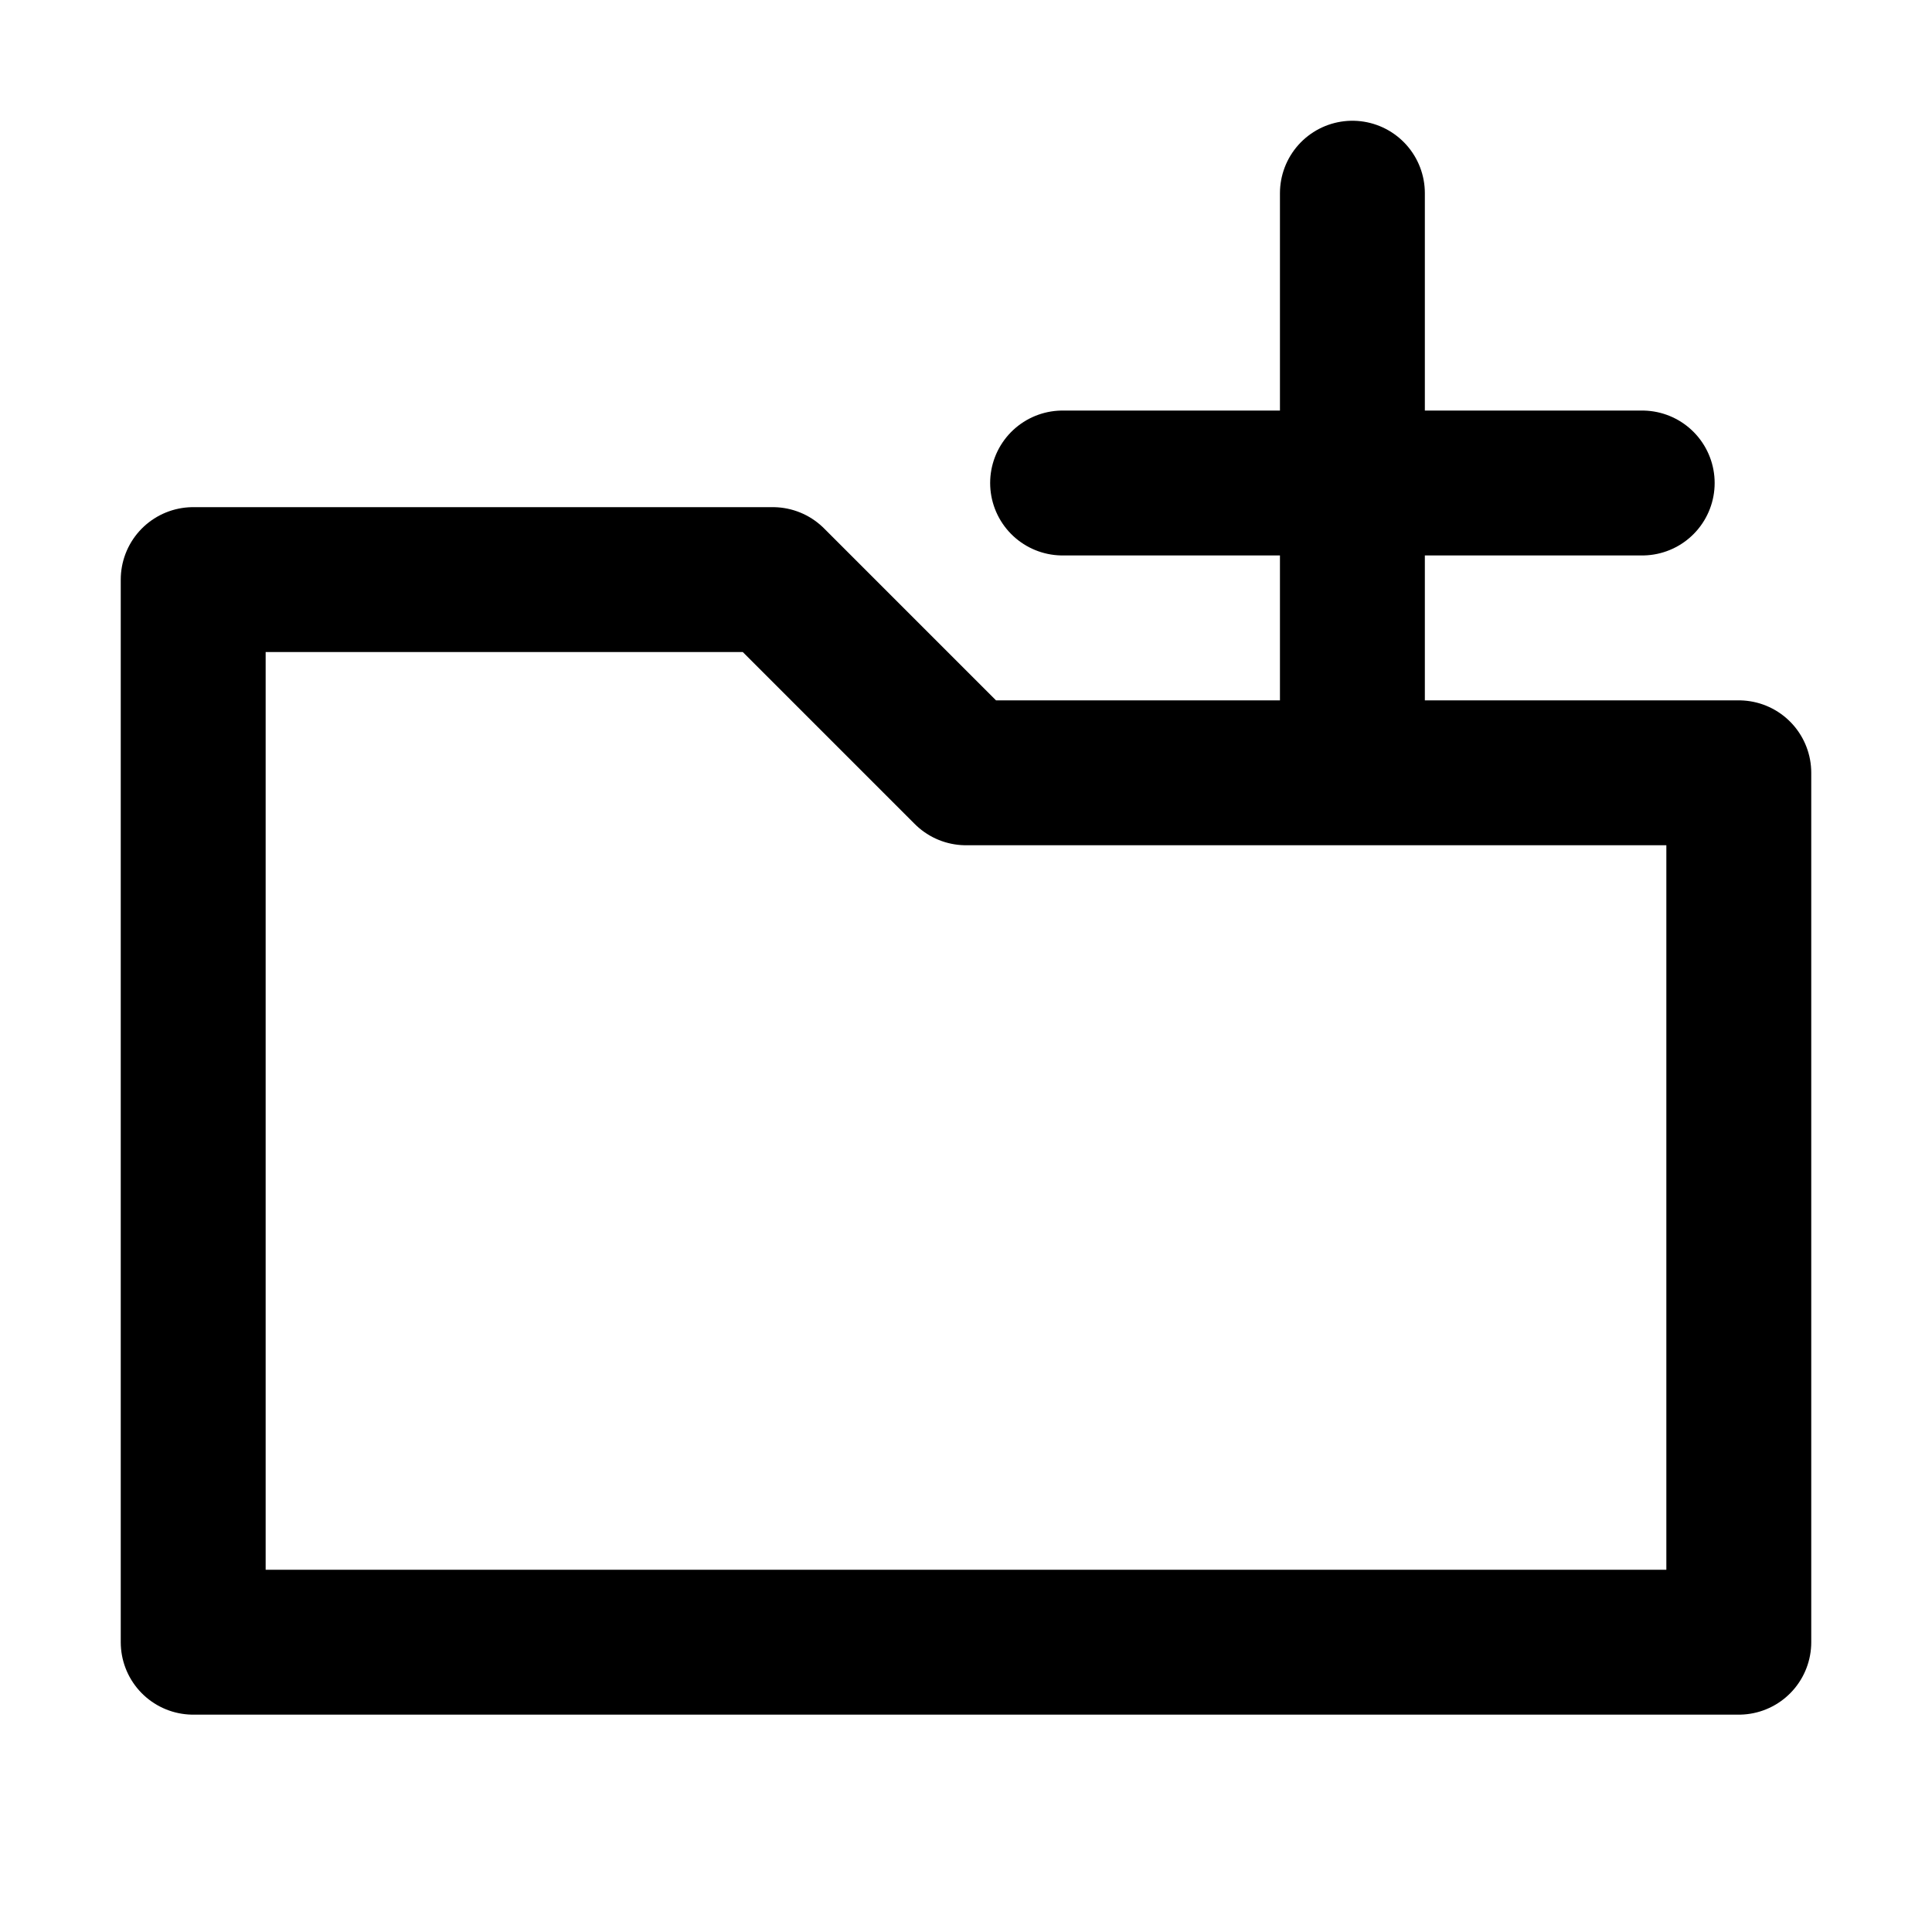
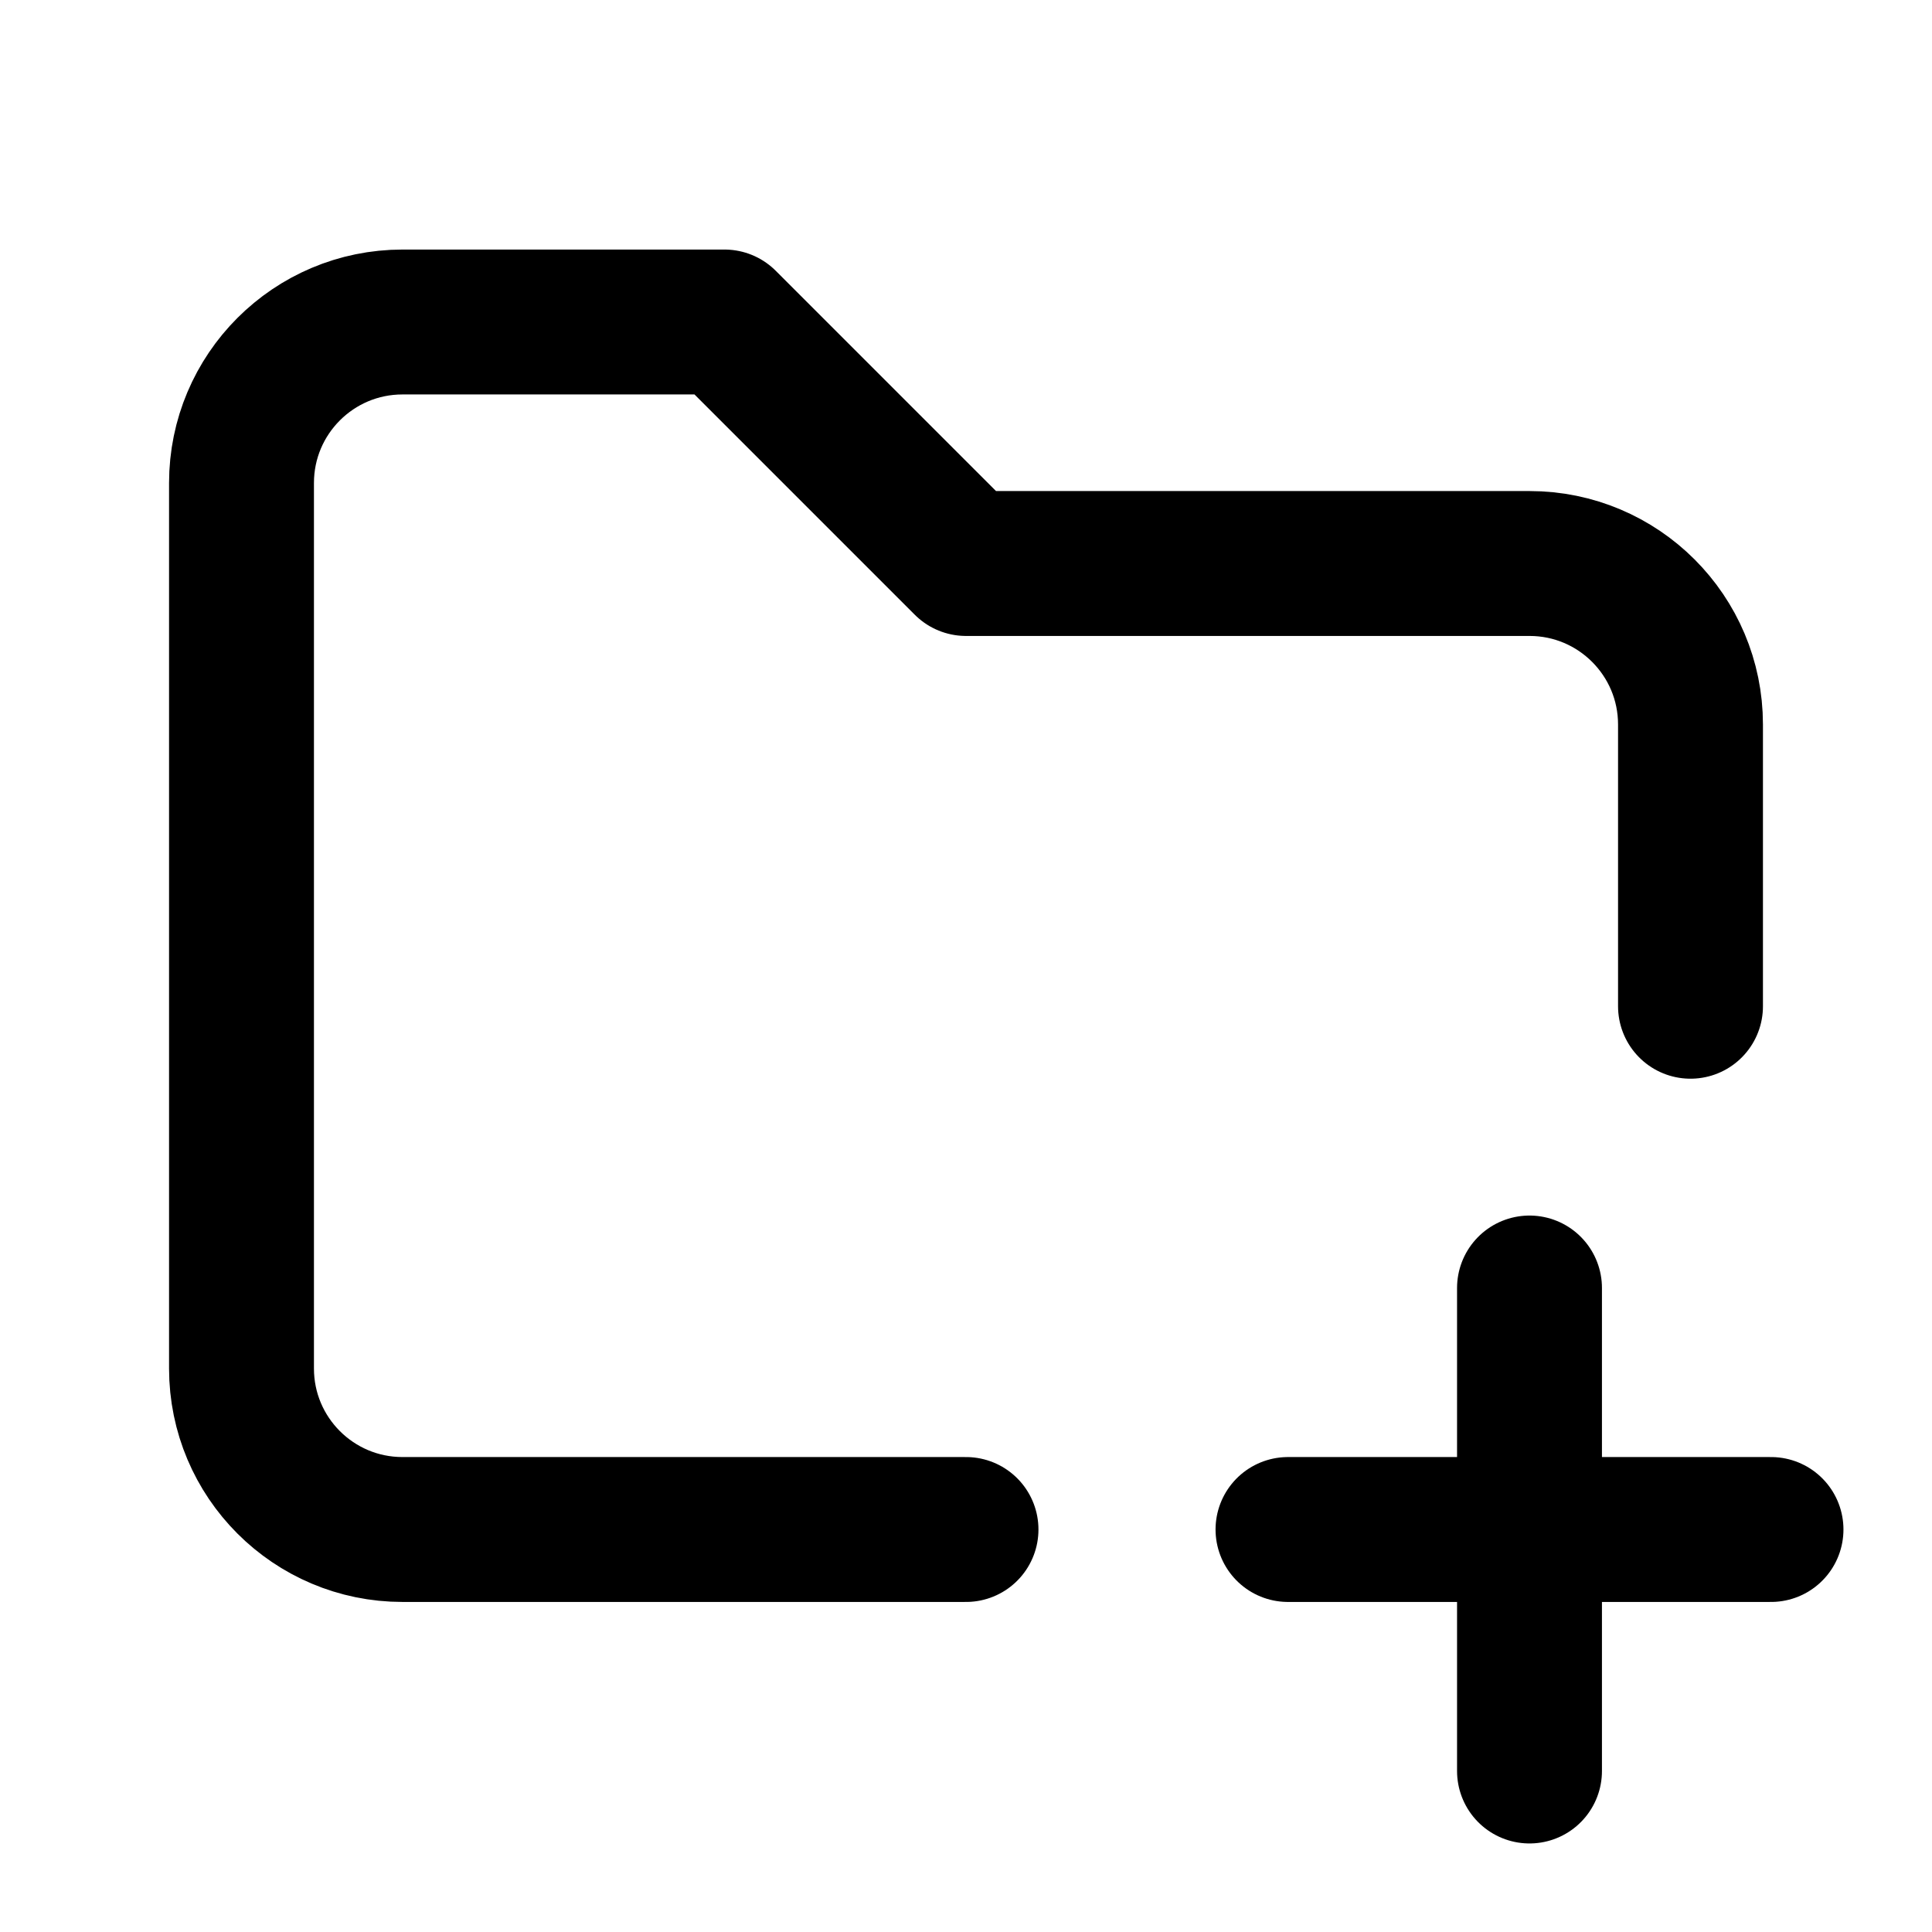
- <svg xmlns="http://www.w3.org/2000/svg" viewBox="0 0 20 20" fill="none" stroke="currentColor" stroke-width="1.5" stroke-linecap="round" stroke-linejoin="round">
-   <path d="M2 6h6l2 2h8v9H2ZM14 2v6M11 5h6" />
+ <svg xmlns="http://www.w3.org/2000/svg" viewBox="0 0 20 20" fill="none" stroke="currentColor" stroke-width="1.8" stroke-linecap="round" stroke-linejoin="round">
+   <g transform="scale(.8333333)">
+     <path d="M12 19h-7a2 2 0 0 1 -2 -2v-11a2 2 0 0 1 2 -2h4l3 3h7a2 2 0 0 1 2 2v3.5" />
+     <path d="M16 19h6" />
+     <path d="M19 16v6" />
+   </g>
</svg>
